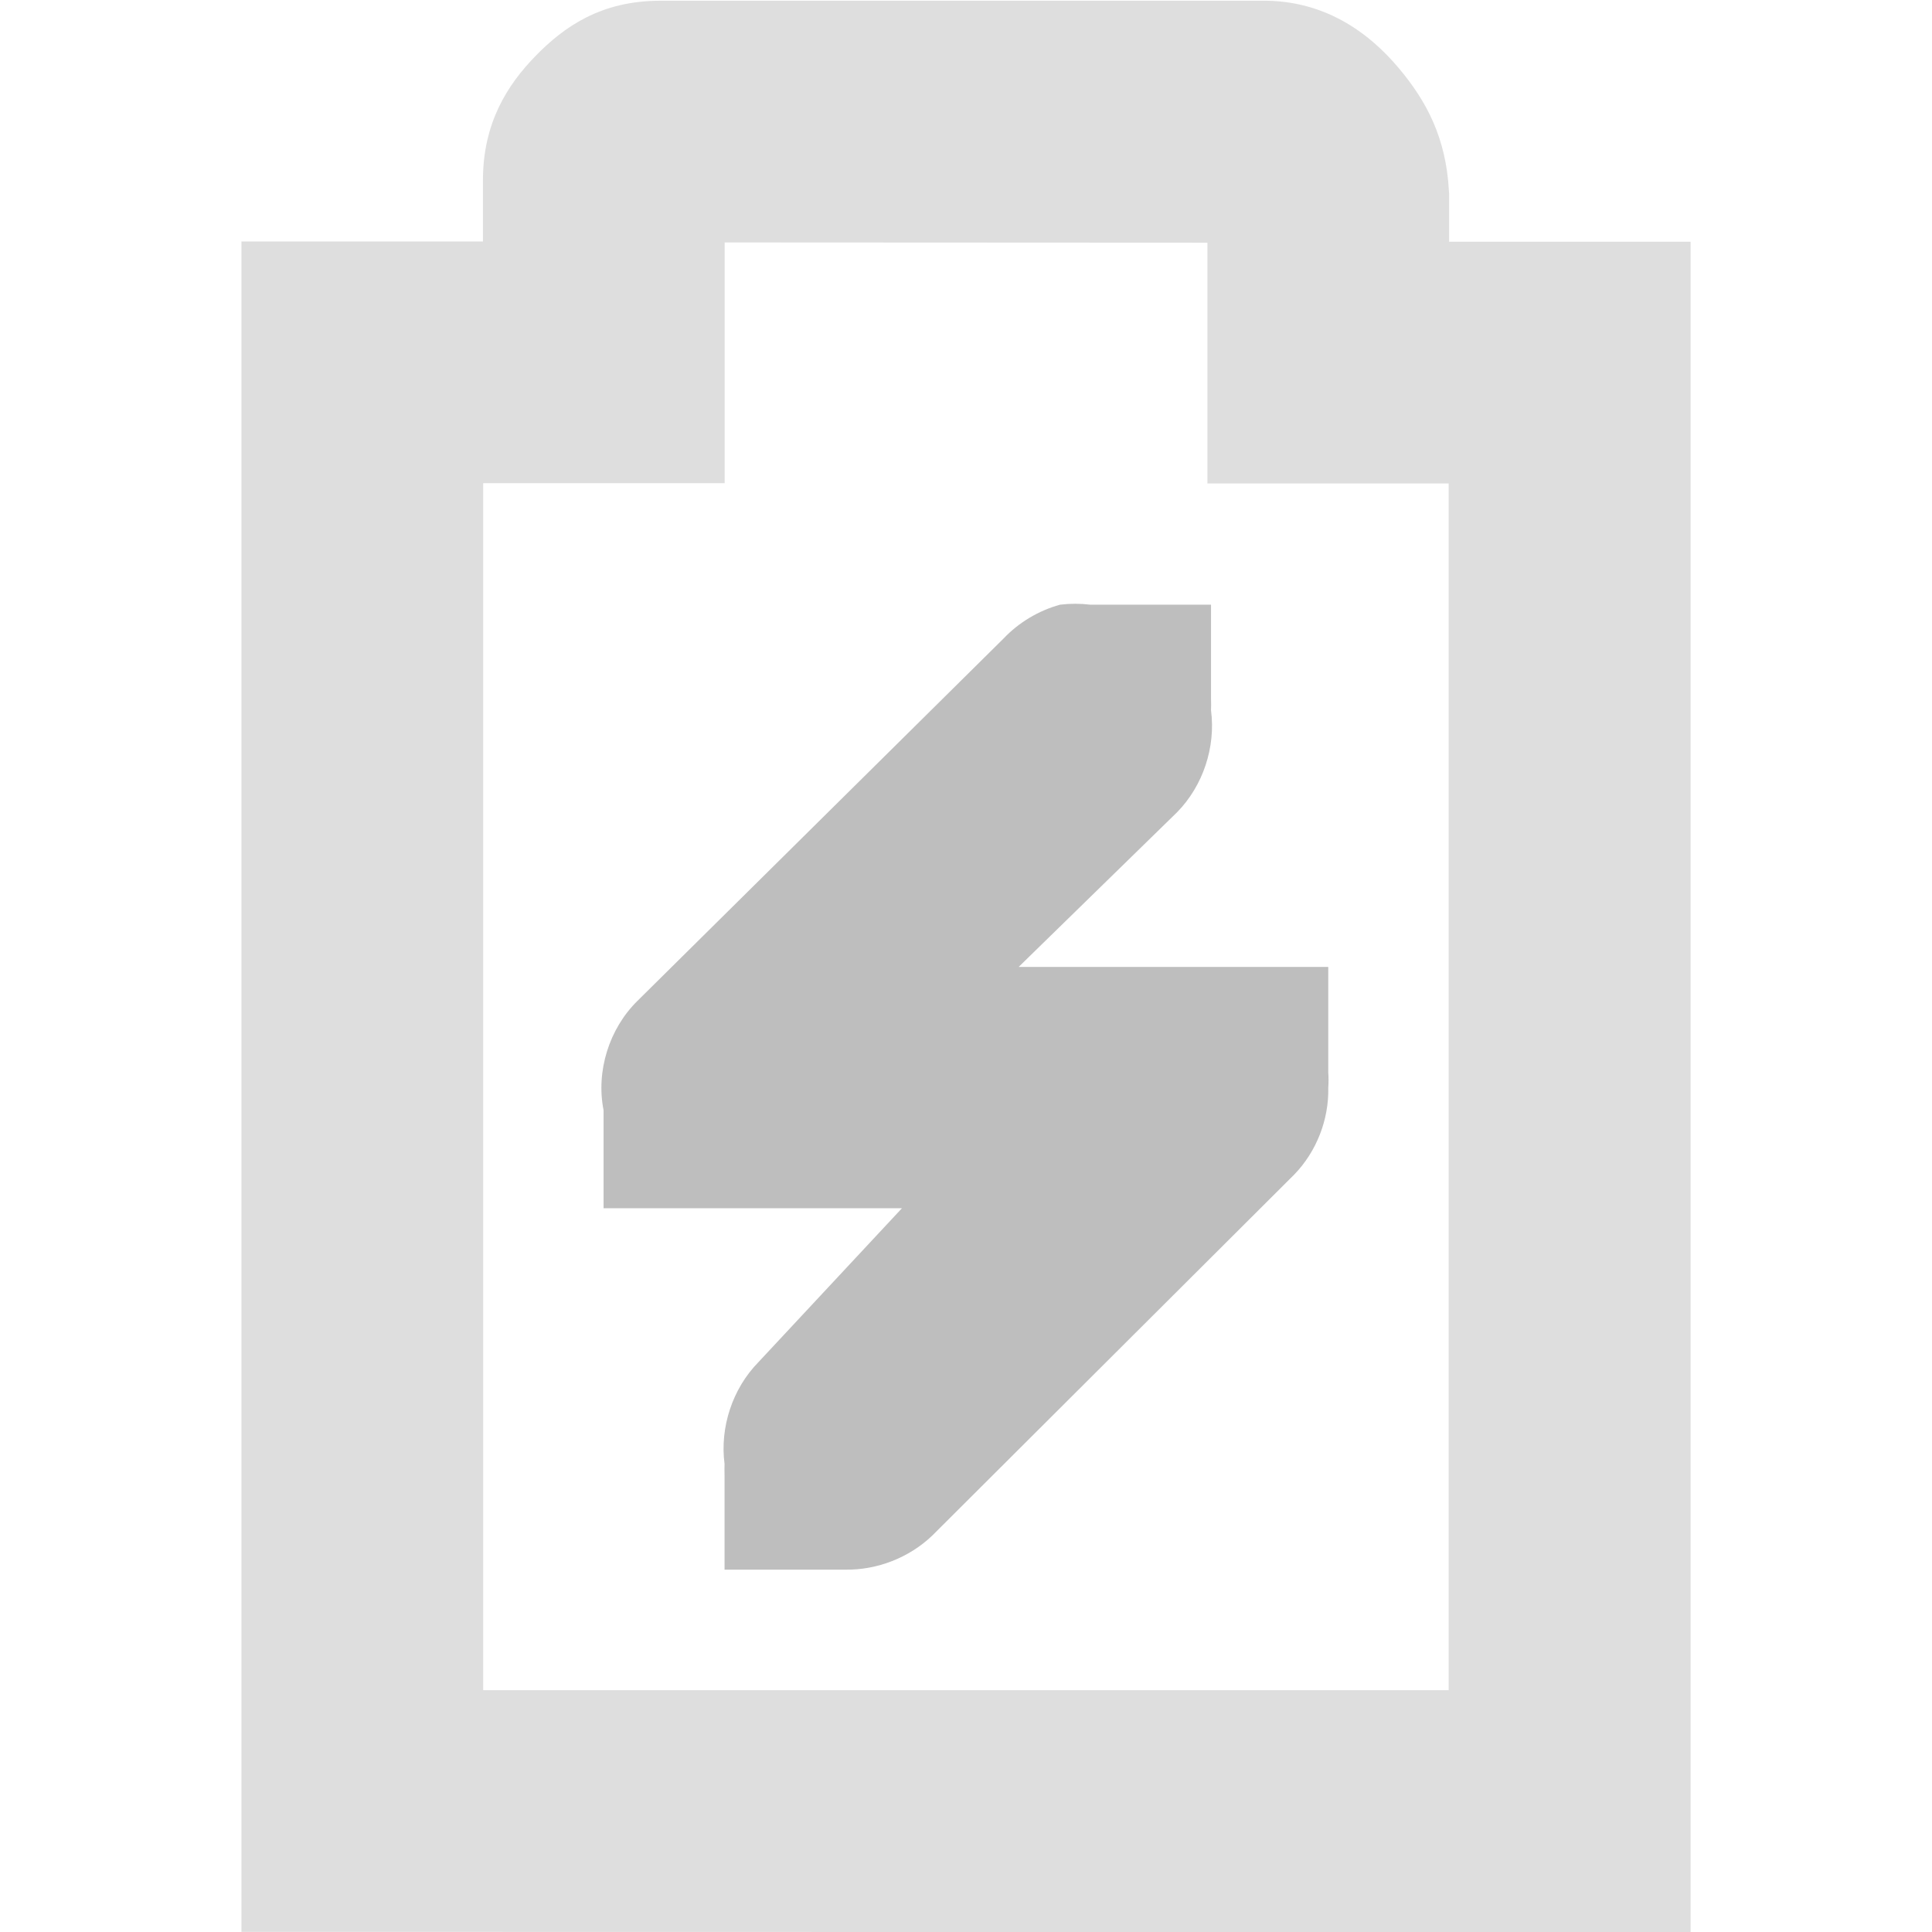
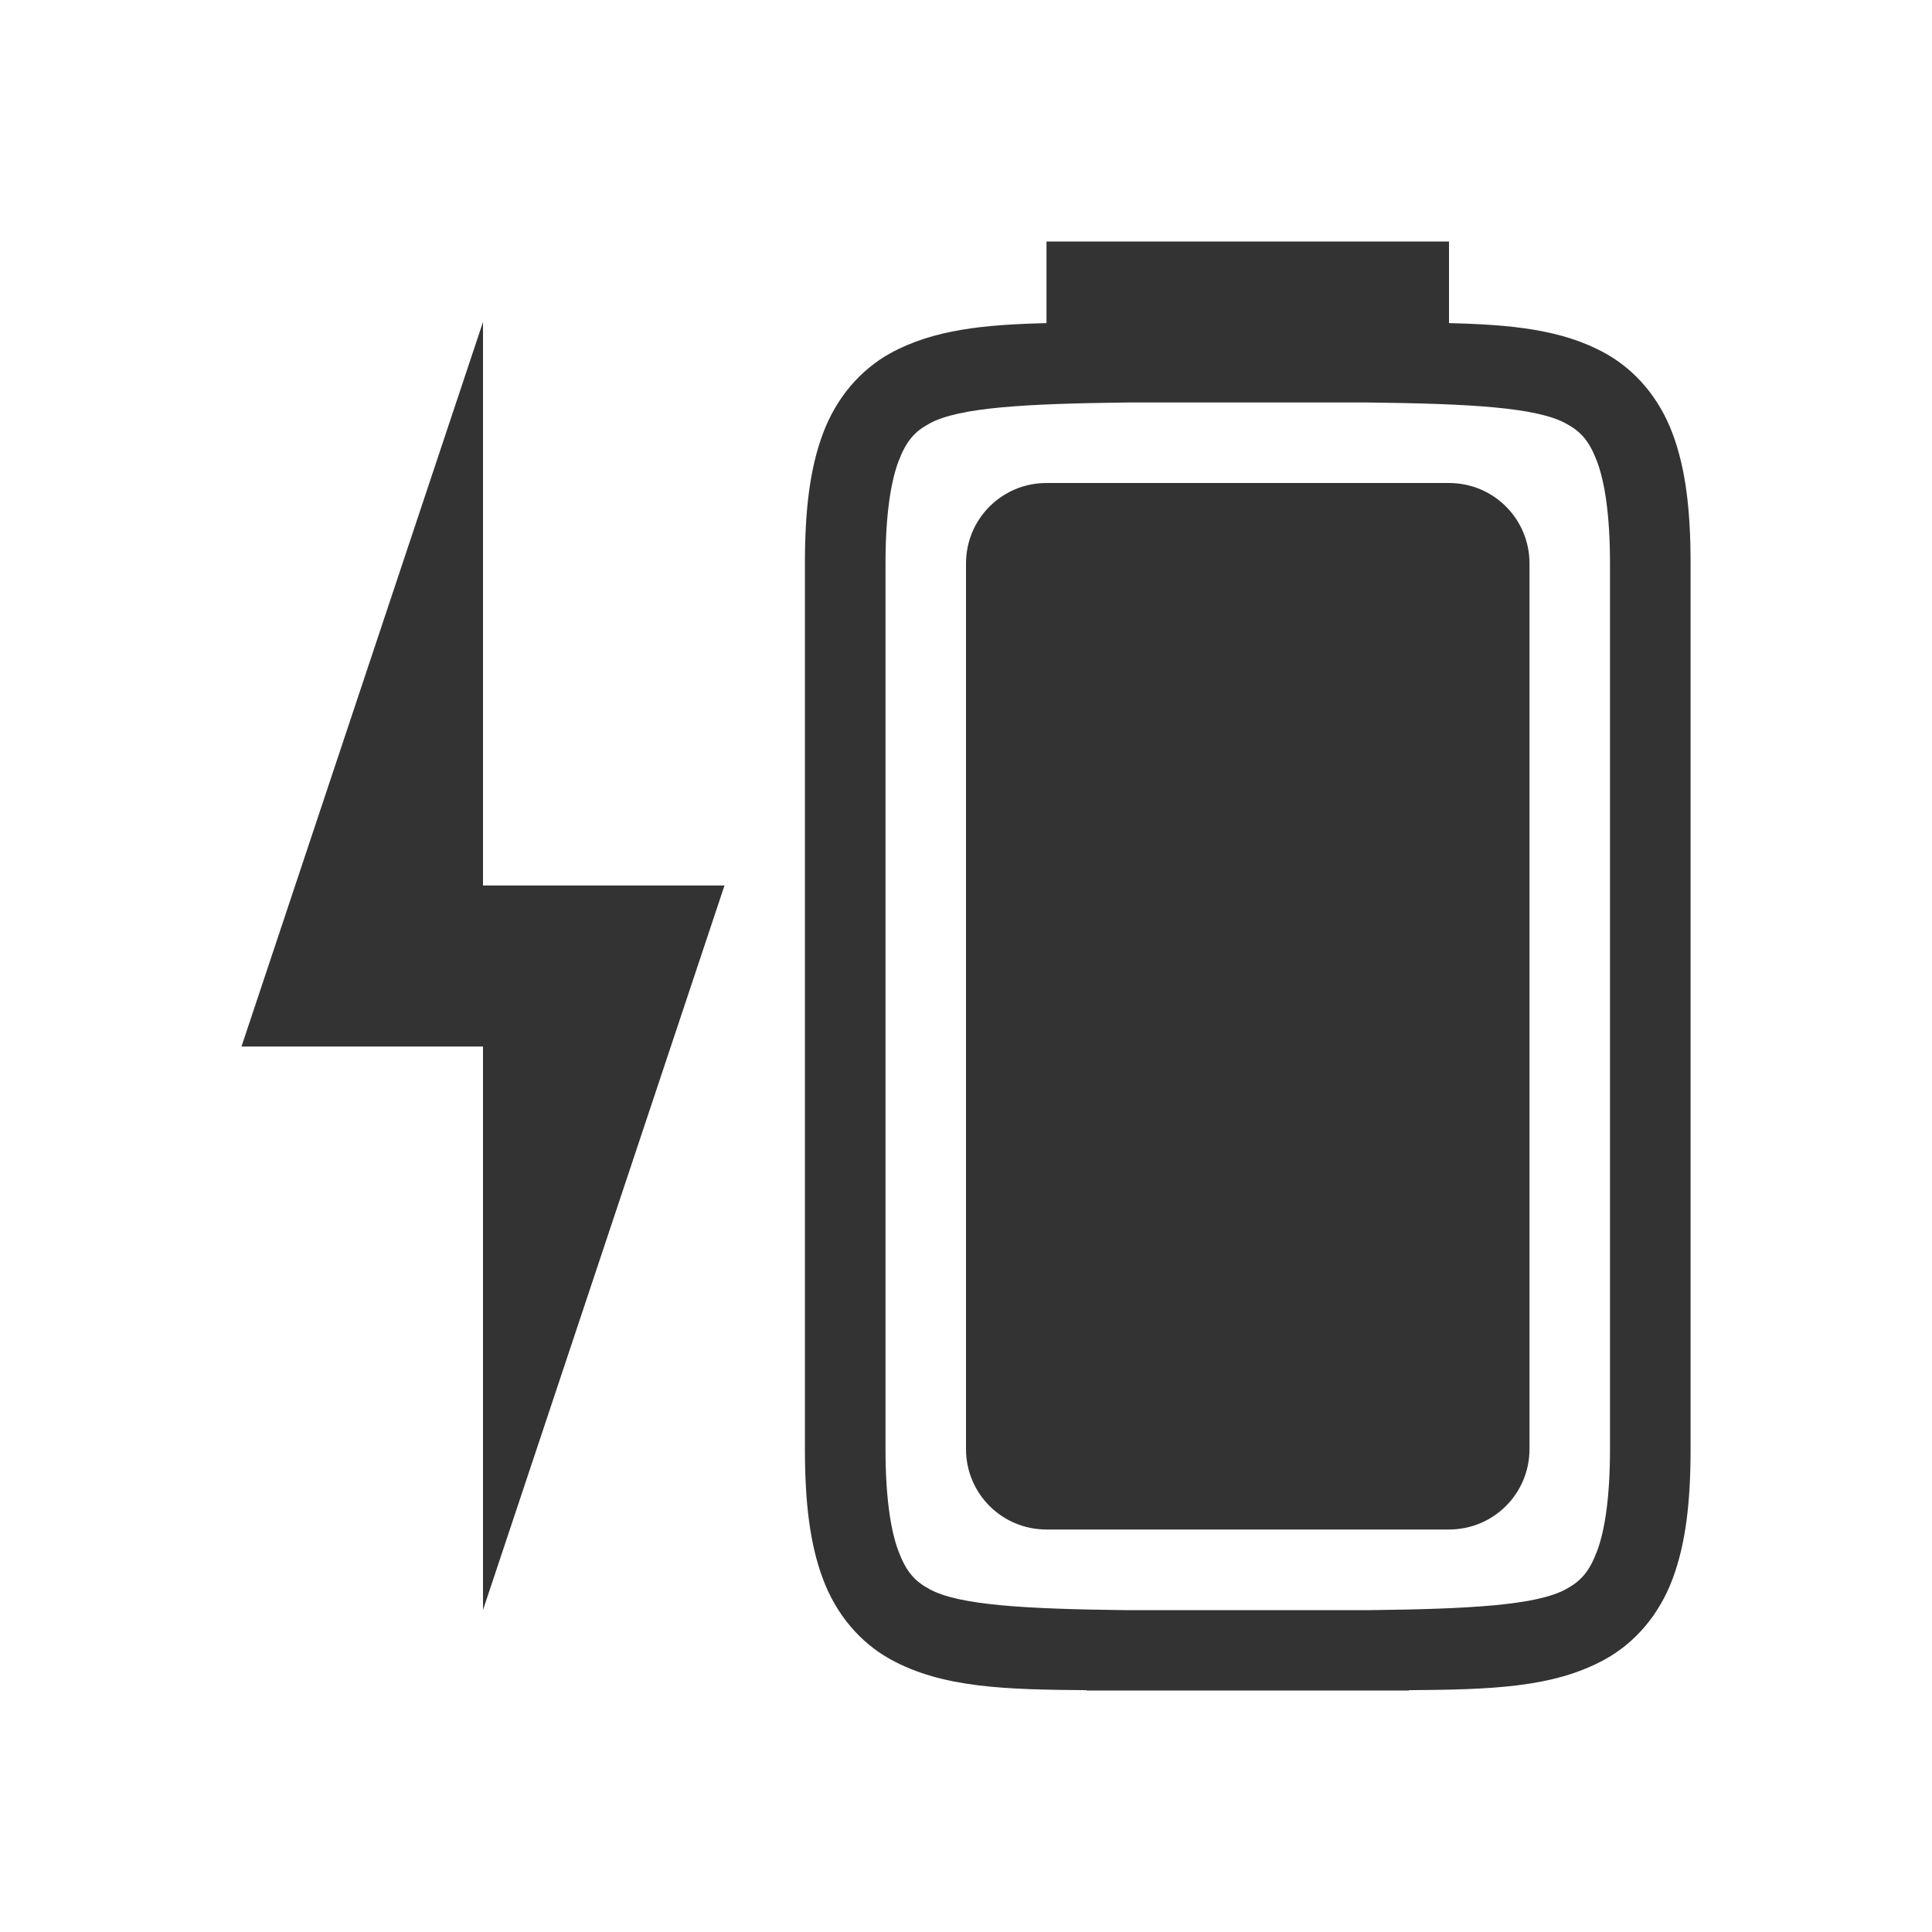
- <svg xmlns="http://www.w3.org/2000/svg" height="16.001" id="svg7384" version="1.1" width="16">
-   <defs id="defs7386" />
-   <g id="layer9" style="display:inline" transform="translate(-181.0002,-217)">
-     <path d="m 189.78,222.008 c -0.178,0.049 -0.342,0.147 -0.469,0.281 l -3.031,3 c -0.235,0.231 -0.345,0.583 -0.281,0.906 l 0,0.812 0.812,0 0.188,0 1.471,0 -1.188,1.274 c -0.215,0.219 -0.321,0.54 -0.281,0.844 -0.001,0.031 -0.001,0.062 0,0.094 l 0,0.781 0.844,0 0.156,0 c 0.264,0.004 0.528,-0.099 0.719,-0.281 l 3,-2.992 c 0.184,-0.19 0.287,-0.455 0.281,-0.719 0.003,-0.042 0.003,-0.083 0,-0.125 l 0,-0.875 -0.844,0 -0.156,0 -1.564,0 1.312,-1.281 c 0.215,-0.219 0.321,-0.54 0.281,-0.844 10e-4,-0.031 10e-4,-0.062 0,-0.094 l 0,-0.781 -0.844,0 -0.094,0 c -0.021,-6.4e-4 -0.042,-6.4e-4 -0.062,0 -0.083,-0.01 -0.167,-0.01 -0.25,0 z" id="path10747" style="color:#bebebe;font-style:normal;font-variant:normal;font-weight:normal;font-stretch:normal;font-size:xx-small;line-height:normal;font-family:Bitstream Vera Sans;-inkscape-font-specification:Bitstream Vera Sans;text-indent:0;text-align:start;text-decoration:none;text-decoration-line:none;text-decoration-color:currentColor;letter-spacing:normal;word-spacing:normal;text-transform:none;direction:ltr;block-progression:tb;writing-mode:lr-tb;text-anchor:start;display:inline;overflow:visible;visibility:visible;fill:#bebebe;fill-opacity:1;fill-rule:nonzero;stroke:none;stroke-width:2;marker:none;enable-background:accumulate" />
-     <path d="m 186.469,217.006 c -0.492,0 -0.798,0.216 -1.033,0.457 -0.235,0.241 -0.436,0.557 -0.436,1.029 l 0,0.508 -2,0 0,14 12.002,0.002 0,-1.002 0,-12.998 -2,0 0,-0.398 -0.002,-0.027 c -0.024,-0.43 -0.18,-0.734 -0.416,-1.014 -0.236,-0.28 -0.62,-0.587 -1.201,-0.555 l 0.057,-0.002 -4.971,0 z m 0.533,2.002 3.998,0.002 0,1.994 1.998,0 0,9.994 -7.996,0 0,-9.996 2,0 0,-1.994 z" id="path3434-5" style="color:#bebebe;font-style:normal;font-variant:normal;font-weight:normal;font-stretch:normal;font-size:medium;line-height:normal;text-indent:0;text-align:start;text-decoration:none;text-decoration-line:none;text-decoration-color:currentColor;letter-spacing:normal;word-spacing:normal;text-transform:none;direction:ltr;block-progression:tb;writing-mode:lr-tb;baseline-shift:baseline;text-anchor:start;clip-rule:nonzero;display:inline;overflow:visible;visibility:visible;opacity:0.5;isolation:auto;color-interpolation:sRGB;color-interpolation-filters:linearRGB;fill:#bebebe;fill-opacity:1;fill-rule:nonzero;stroke:none;stroke-width:2.003;stroke-linecap:round;stroke-linejoin:miter;stroke-miterlimit:4;stroke-dasharray:none;stroke-dashoffset:0;stroke-opacity:1;marker:none;color-rendering:auto;image-rendering:auto;shape-rendering:auto;text-rendering:auto;enable-background:accumulate" />
-   </g>
-   <g id="layer10" style="display:inline" transform="translate(-181.0002,-217)" />
-   <g id="layer11" transform="translate(-181.0002,-217)" />
-   <g id="layer13" style="display:inline" transform="translate(-181.0002,-217)" />
-   <g id="layer14" transform="translate(-181.0002,-217)" />
-   <g id="layer15" style="display:inline" transform="translate(-181.0002,-217)" />
-   <g id="g71291" style="display:inline" transform="translate(-181.0002,-217)" />
-   <g id="g4953" style="display:inline" transform="translate(-181.0002,-217)" />
-   <g id="layer12" style="display:inline" transform="translate(-181.0002,-217)" />
+ <svg xmlns="http://www.w3.org/2000/svg" version="1.1" viewBox="0 0 24 24">
+   <path d="m13 3v1.014c-0.767 0.018-1.403 0.079-1.938 0.373-0.376 0.207-0.674 0.557-0.838 0.996-0.165 0.438-0.225 0.959-0.225 1.617v1 9 1c0 0.658 0.06 1.179 0.225 1.617 0.164 0.439 0.462 0.789 0.838 0.996 0.648 0.357 1.434 0.375 2.438 0.383v0.004h0.492 0.008 3 0.008 0.492v-0.004c1.004-0.008 1.79-0.026 2.438-0.383 0.376-0.207 0.674-0.557 0.838-0.996 0.165-0.438 0.225-0.959 0.225-1.617v-1-9-1c0-0.658-0.06-1.179-0.225-1.617-0.164-0.439-0.462-0.789-0.838-0.996-0.534-0.295-1.171-0.355-1.938-0.373v-1.014h-5zm-7 1-3 9h3v7l3-9h-3v-7zm7.998 1h3.004c1.258 0.015 2.088 0.06 2.453 0.262 0.184 0.1 0.287 0.214 0.385 0.473 0.097 0.26 0.16 0.674 0.16 1.266v1 9 1c0 0.592-0.063 1.006-0.16 1.266-0.098 0.259-0.201 0.373-0.385 0.473-0.365 0.202-1.195 0.247-2.453 0.262h-0.002-3-0.002c-1.258-0.015-2.088-0.06-2.453-0.262-0.184-0.1-0.287-0.214-0.385-0.473-0.097-0.26-0.16-0.674-0.16-1.266v-1-9-1c0-0.592 0.063-1.006 0.16-1.266 0.098-0.259 0.201-0.373 0.385-0.473 0.365-0.202 1.195-0.247 2.453-0.262zm-0.998 1c-0.554 0-1 0.446-1 1v11c0 0.554 0.446 1 1 1h5c0.554 0 1-0.446 1-1v-11c0-0.554-0.446-1-1-1h-5z" fill="#333" />
</svg>
